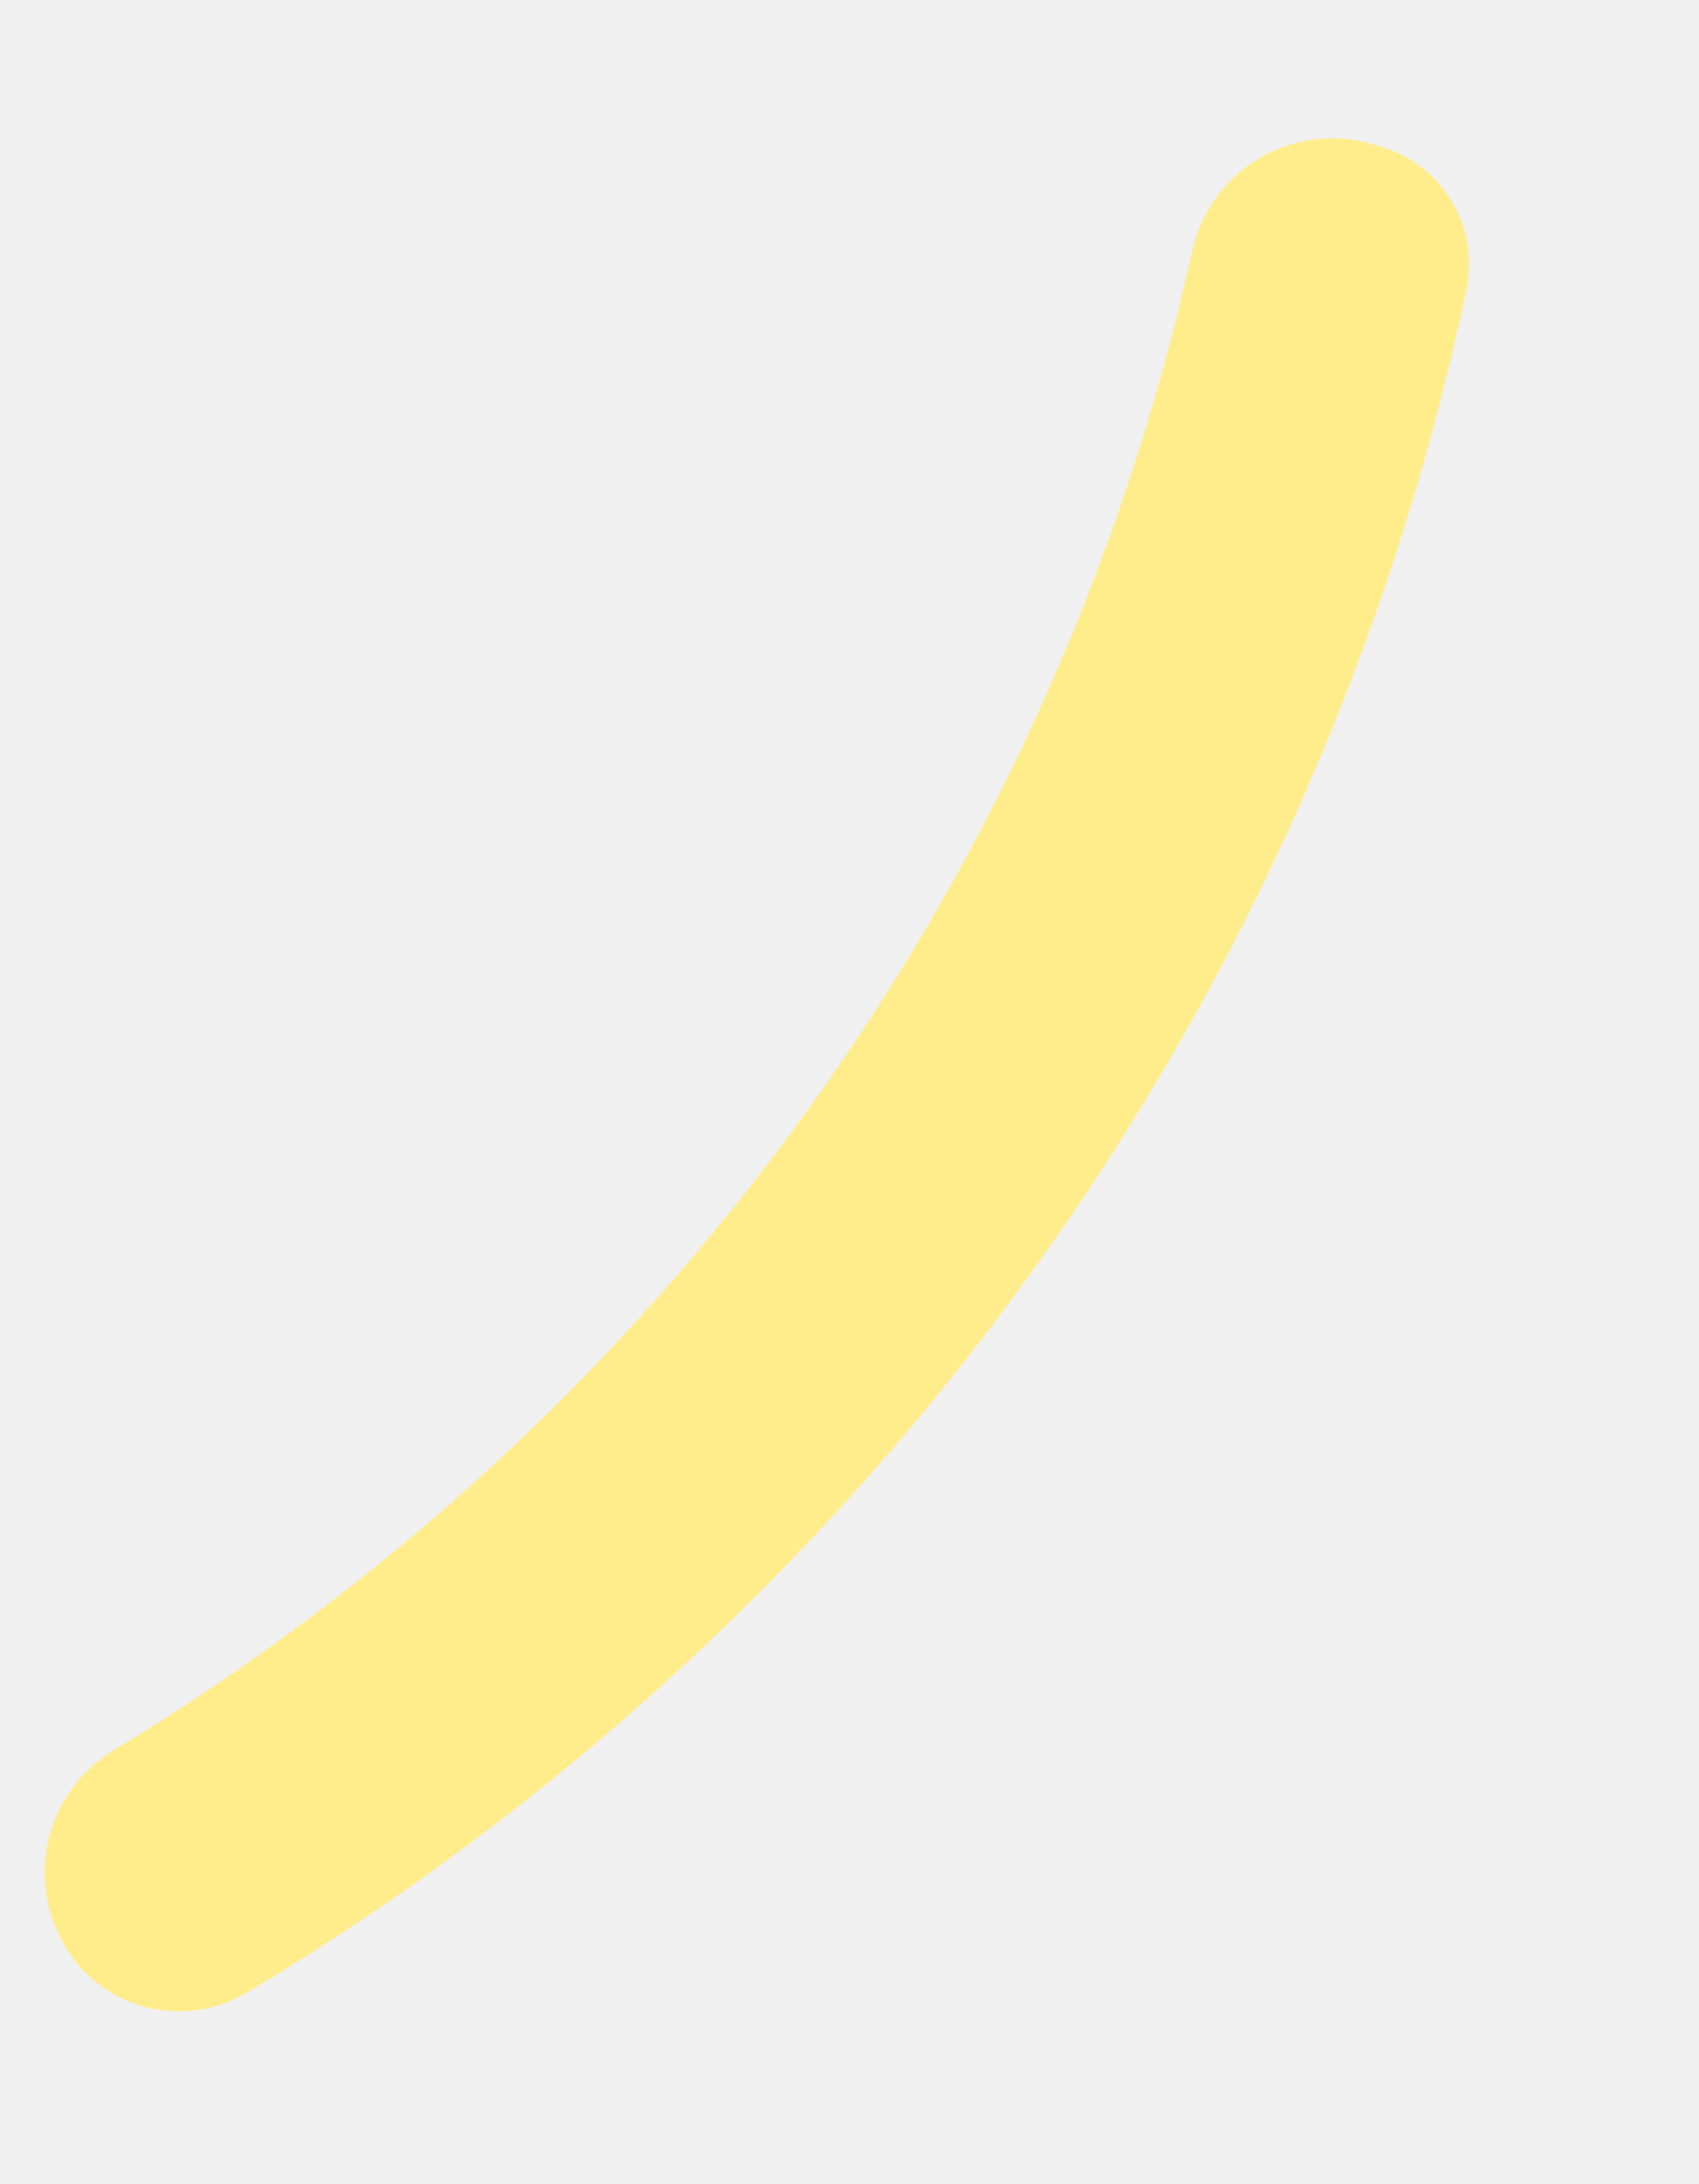
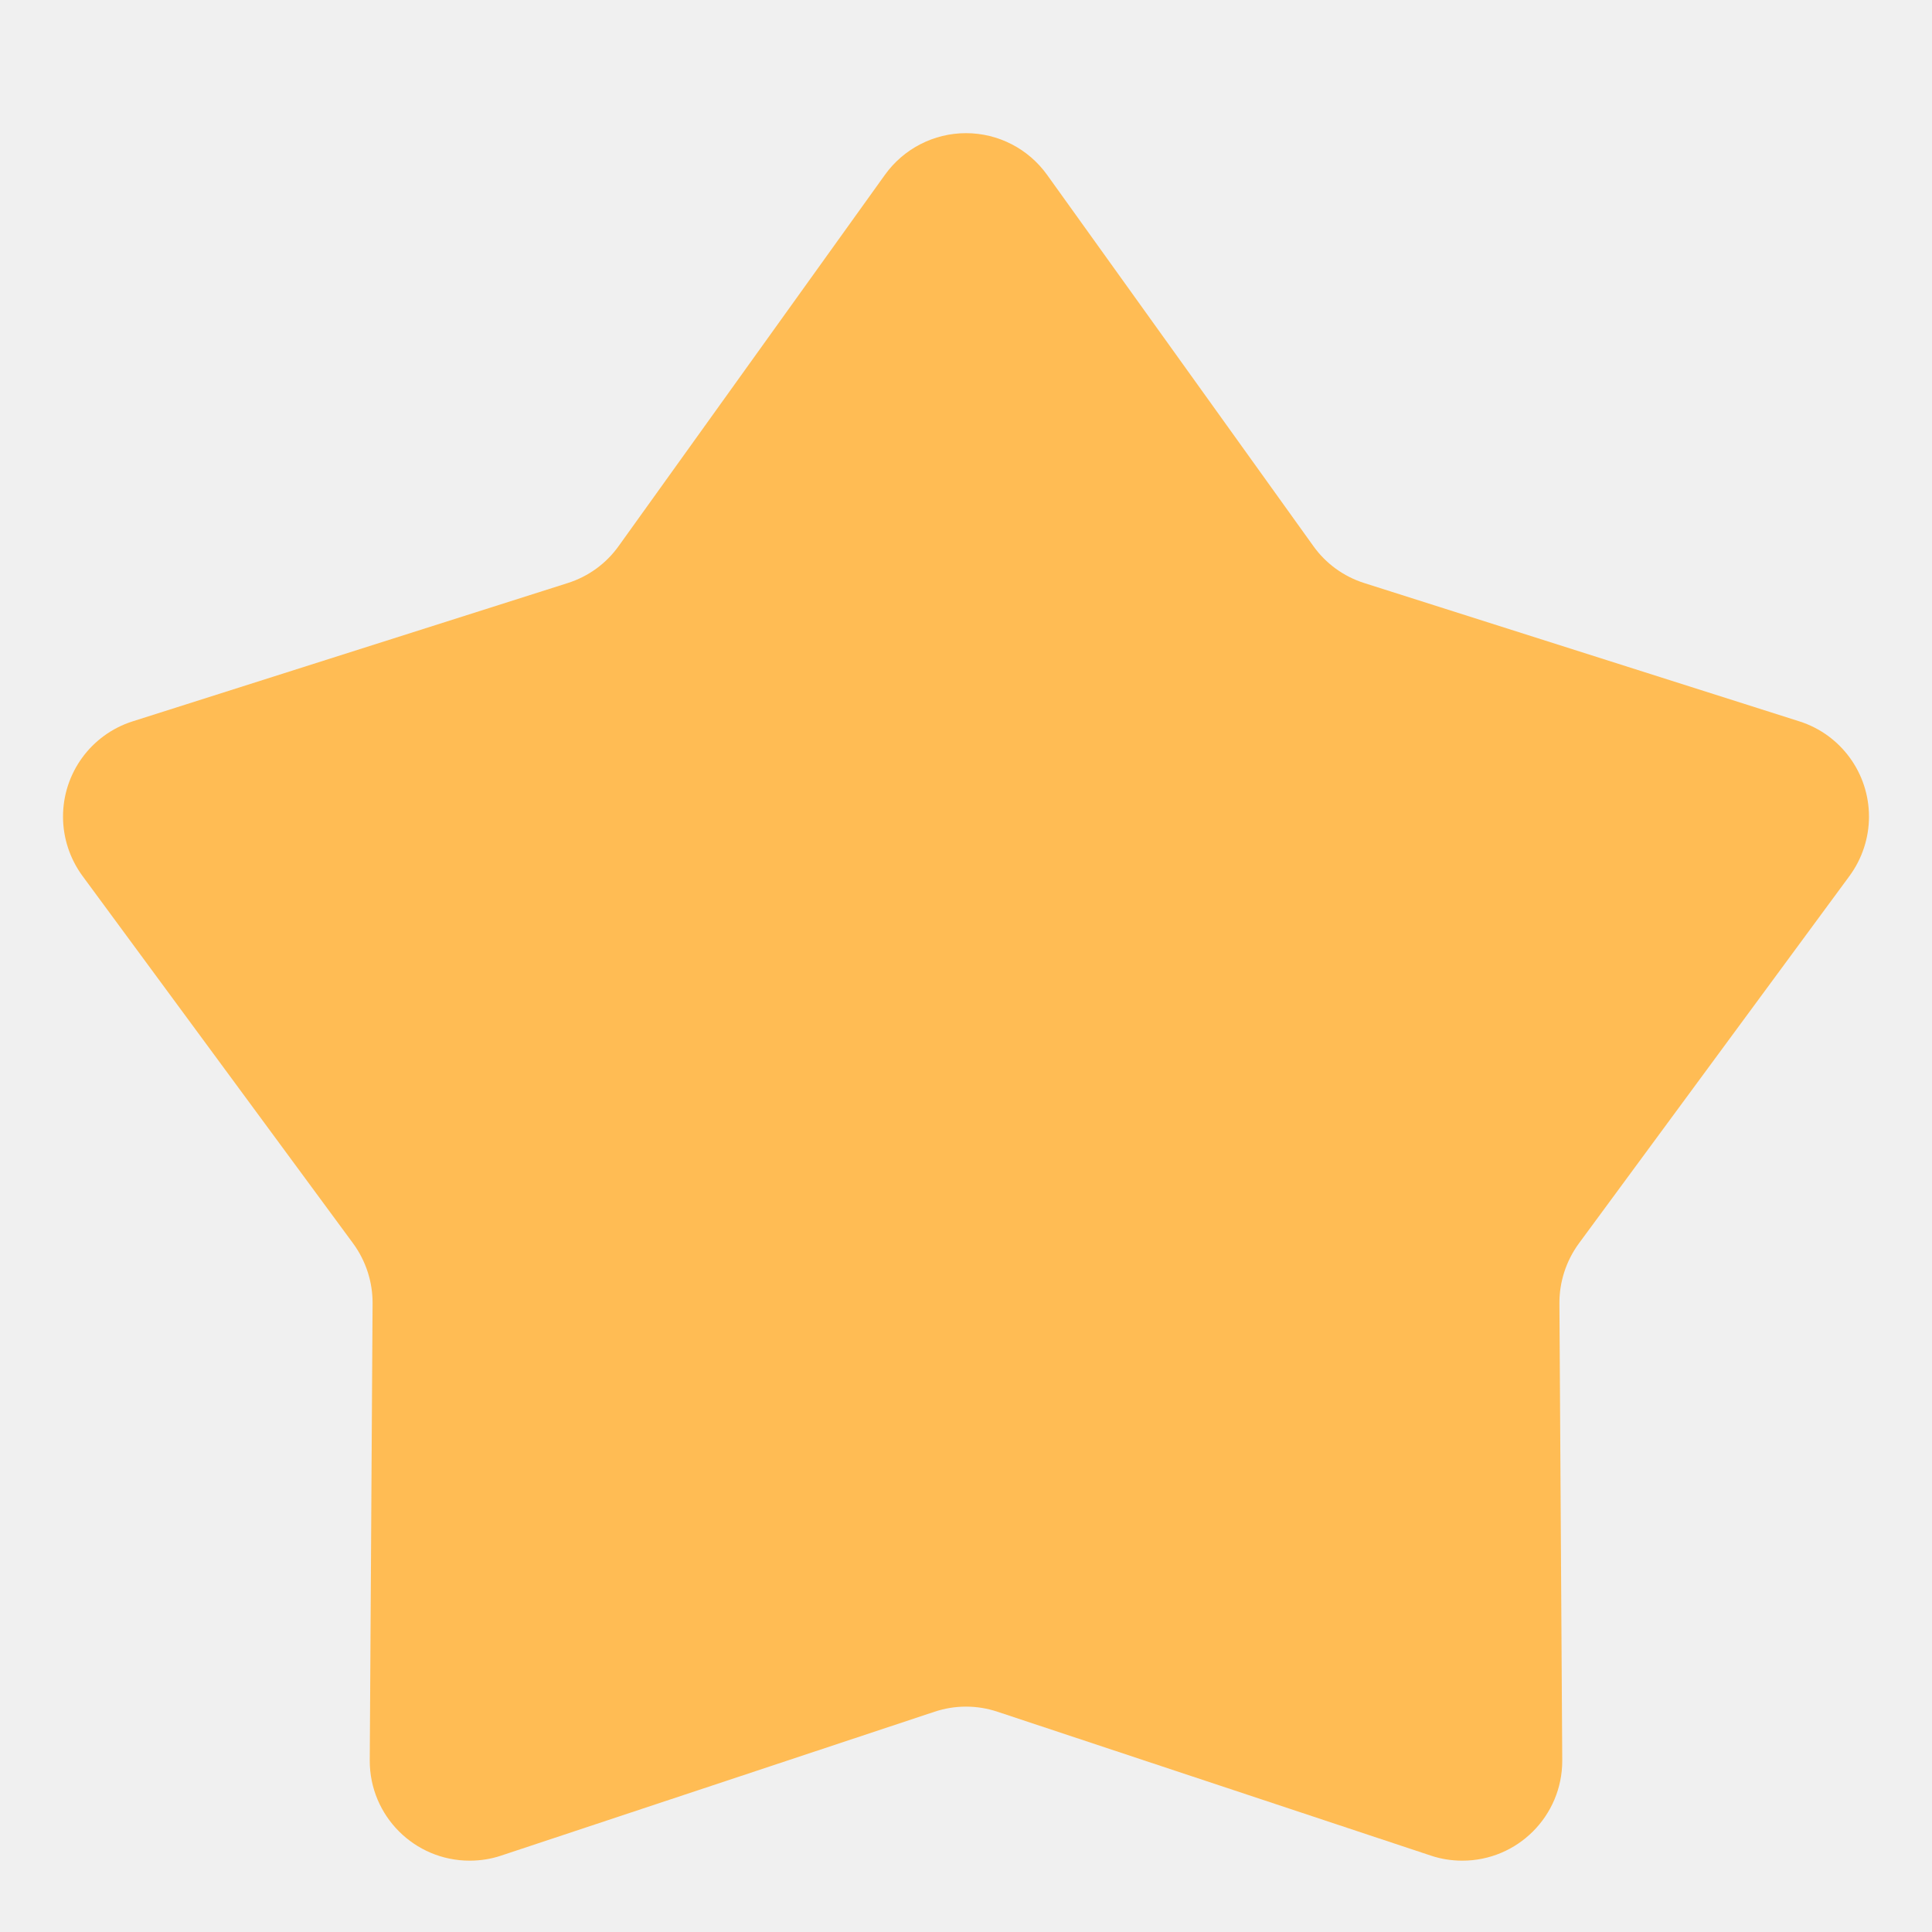
- <svg xmlns="http://www.w3.org/2000/svg" version="1.1" width="7px" height="9px">
+ <svg xmlns="http://www.w3.org/2000/svg" version="1.1" width="13px" height="13px">
  <defs>
    <pattern id="BGPattern" patternUnits="userSpaceOnUse" alignment="0 0" imageRepeat="None" />
-     <mask fill="white" id="Clip562">
-       <path d="M 0.472 7.21  C 2.696 5.867  4.335 3.651  4.912 1.039  C 4.97 0.765  5.211 0.57  5.491 0.57  C 5.549 0.57  5.608 0.579  5.664 0.596  C 5.677 0.6  5.689 0.604  5.702 0.608  C 5.949 0.686  6.096 0.937  6.044 1.191  C 5.415 4.171  3.552 6.698  1.015 8.213  C 0.771 8.357  0.458 8.29  0.293 8.06  L 0.294 8.06  C 0.222 7.96  0.184 7.84  0.184 7.717  C 0.184 7.509  0.294 7.317  0.472 7.21  Z " fill-rule="evenodd" />
+     <mask fill="white" id="Clip776">
+       <path d="M 4.163 3.674  L 5.954 1.177  C 6.08 1.001  6.283 0.896  6.5 0.896  C 6.717 0.896  6.92 1.001  7.046 1.177  L 8.837 3.674  C 8.921 3.792  9.041 3.879  9.179 3.923  L 12.108 4.854  C 12.387 4.943  12.576 5.202  12.576 5.495  C 12.576 5.638  12.53 5.778  12.445 5.894  L 10.623 8.368  C 10.538 8.485  10.492 8.626  10.493 8.771  L 10.512 11.844  C 10.512 11.845  10.512 11.847  10.512 11.848  C 10.512 12.219  10.211 12.52  9.84 12.52  C 9.768 12.52  9.696 12.509  9.628 12.486  L 6.712 11.518  C 6.574 11.472  6.426 11.472  6.288 11.518  L 3.372 12.486  C 3.304 12.509  3.232 12.52  3.16 12.52  C 2.789 12.52  2.488 12.219  2.488 11.848  C 2.488 11.846  2.488 11.845  2.488 11.844  L 2.507 8.771  C 2.508 8.626  2.462 8.485  2.377 8.368  L 0.555 5.894  C 0.47 5.778  0.424 5.638  0.424 5.495  C 0.424 5.202  0.613 4.943  0.892 4.854  L 3.821 3.923  C 3.959 3.879  4.079 3.792  4.163 3.674  Z " fill-rule="evenodd" />
    </mask>
  </defs>
-   <g transform="matrix(1 0 0 1 -54 -229 )">
-     <path d="M 0.472 7.21  C 2.696 5.867  4.335 3.651  4.912 1.039  C 4.97 0.765  5.211 0.57  5.491 0.57  C 5.549 0.57  5.608 0.579  5.664 0.596  C 5.677 0.6  5.689 0.604  5.702 0.608  C 5.949 0.686  6.096 0.937  6.044 1.191  C 5.415 4.171  3.552 6.698  1.015 8.213  C 0.771 8.357  0.458 8.29  0.293 8.06  L 0.294 8.06  C 0.222 7.96  0.184 7.84  0.184 7.717  C 0.184 7.509  0.294 7.317  0.472 7.21  Z " fill-rule="nonzero" fill="rgba(255, 237, 140, 1)" stroke="none" transform="matrix(1 0 0 1 54 229 )" class="fill" />
-     <path d="M 0.472 7.21  C 2.696 5.867  4.335 3.651  4.912 1.039  C 4.97 0.765  5.211 0.57  5.491 0.57  C 5.549 0.57  5.608 0.579  5.664 0.596  C 5.677 0.6  5.689 0.604  5.702 0.608  C 5.949 0.686  6.096 0.937  6.044 1.191  C 5.415 4.171  3.552 6.698  1.015 8.213  C 0.771 8.357  0.458 8.29  0.293 8.06  L 0.294 8.06  C 0.222 7.96  0.184 7.84  0.184 7.717  C 0.184 7.509  0.294 7.317  0.472 7.21  Z " stroke-width="0" stroke-dasharray="0" stroke="rgba(255, 255, 255, 0)" fill="none" transform="matrix(1 0 0 1 54 229 )" class="stroke" mask="url(#Clip562)" />
+   <g transform="matrix(1 0 0 1 -43 -221 )">
+     <path d="M 4.163 3.674  L 5.954 1.177  C 6.08 1.001  6.283 0.896  6.5 0.896  C 6.717 0.896  6.92 1.001  7.046 1.177  L 8.837 3.674  C 8.921 3.792  9.041 3.879  9.179 3.923  L 12.108 4.854  C 12.387 4.943  12.576 5.202  12.576 5.495  C 12.576 5.638  12.53 5.778  12.445 5.894  L 10.623 8.368  C 10.538 8.485  10.492 8.626  10.493 8.771  L 10.512 11.844  C 10.512 11.845  10.512 11.847  10.512 11.848  C 10.512 12.219  10.211 12.52  9.84 12.52  C 9.768 12.52  9.696 12.509  9.628 12.486  L 6.712 11.518  C 6.574 11.472  6.426 11.472  6.288 11.518  L 3.372 12.486  C 3.304 12.509  3.232 12.52  3.16 12.52  C 2.789 12.52  2.488 12.219  2.488 11.848  C 2.488 11.846  2.488 11.845  2.488 11.844  L 2.507 8.771  C 2.508 8.626  2.462 8.485  2.377 8.368  L 0.555 5.894  C 0.47 5.778  0.424 5.638  0.424 5.495  C 0.424 5.202  0.613 4.943  0.892 4.854  L 3.821 3.923  C 3.959 3.879  4.079 3.792  4.163 3.674  Z " fill-rule="nonzero" fill="rgba(255, 188, 84, 1)" stroke="none" transform="matrix(1 0 0 1 43 221 )" class="fill" />
+     <path d="M 4.163 3.674  L 5.954 1.177  C 6.08 1.001  6.283 0.896  6.5 0.896  C 6.717 0.896  6.92 1.001  7.046 1.177  L 8.837 3.674  C 8.921 3.792  9.041 3.879  9.179 3.923  L 12.108 4.854  C 12.387 4.943  12.576 5.202  12.576 5.495  C 12.576 5.638  12.53 5.778  12.445 5.894  L 10.623 8.368  C 10.538 8.485  10.492 8.626  10.493 8.771  L 10.512 11.844  C 10.512 11.845  10.512 11.847  10.512 11.848  C 10.512 12.219  10.211 12.52  9.84 12.52  C 9.768 12.52  9.696 12.509  9.628 12.486  L 6.712 11.518  C 6.574 11.472  6.426 11.472  6.288 11.518  L 3.372 12.486  C 3.304 12.509  3.232 12.52  3.16 12.52  C 2.789 12.52  2.488 12.219  2.488 11.848  C 2.488 11.846  2.488 11.845  2.488 11.844  L 2.507 8.771  C 2.508 8.626  2.462 8.485  2.377 8.368  L 0.555 5.894  C 0.47 5.778  0.424 5.638  0.424 5.495  C 0.424 5.202  0.613 4.943  0.892 4.854  L 3.821 3.923  C 3.959 3.879  4.079 3.792  4.163 3.674  Z " stroke-width="0" stroke-dasharray="0" stroke="rgba(255, 255, 255, 0)" fill="none" transform="matrix(1 0 0 1 43 221 )" class="stroke" mask="url(#Clip776)" />
  </g>
</svg>
